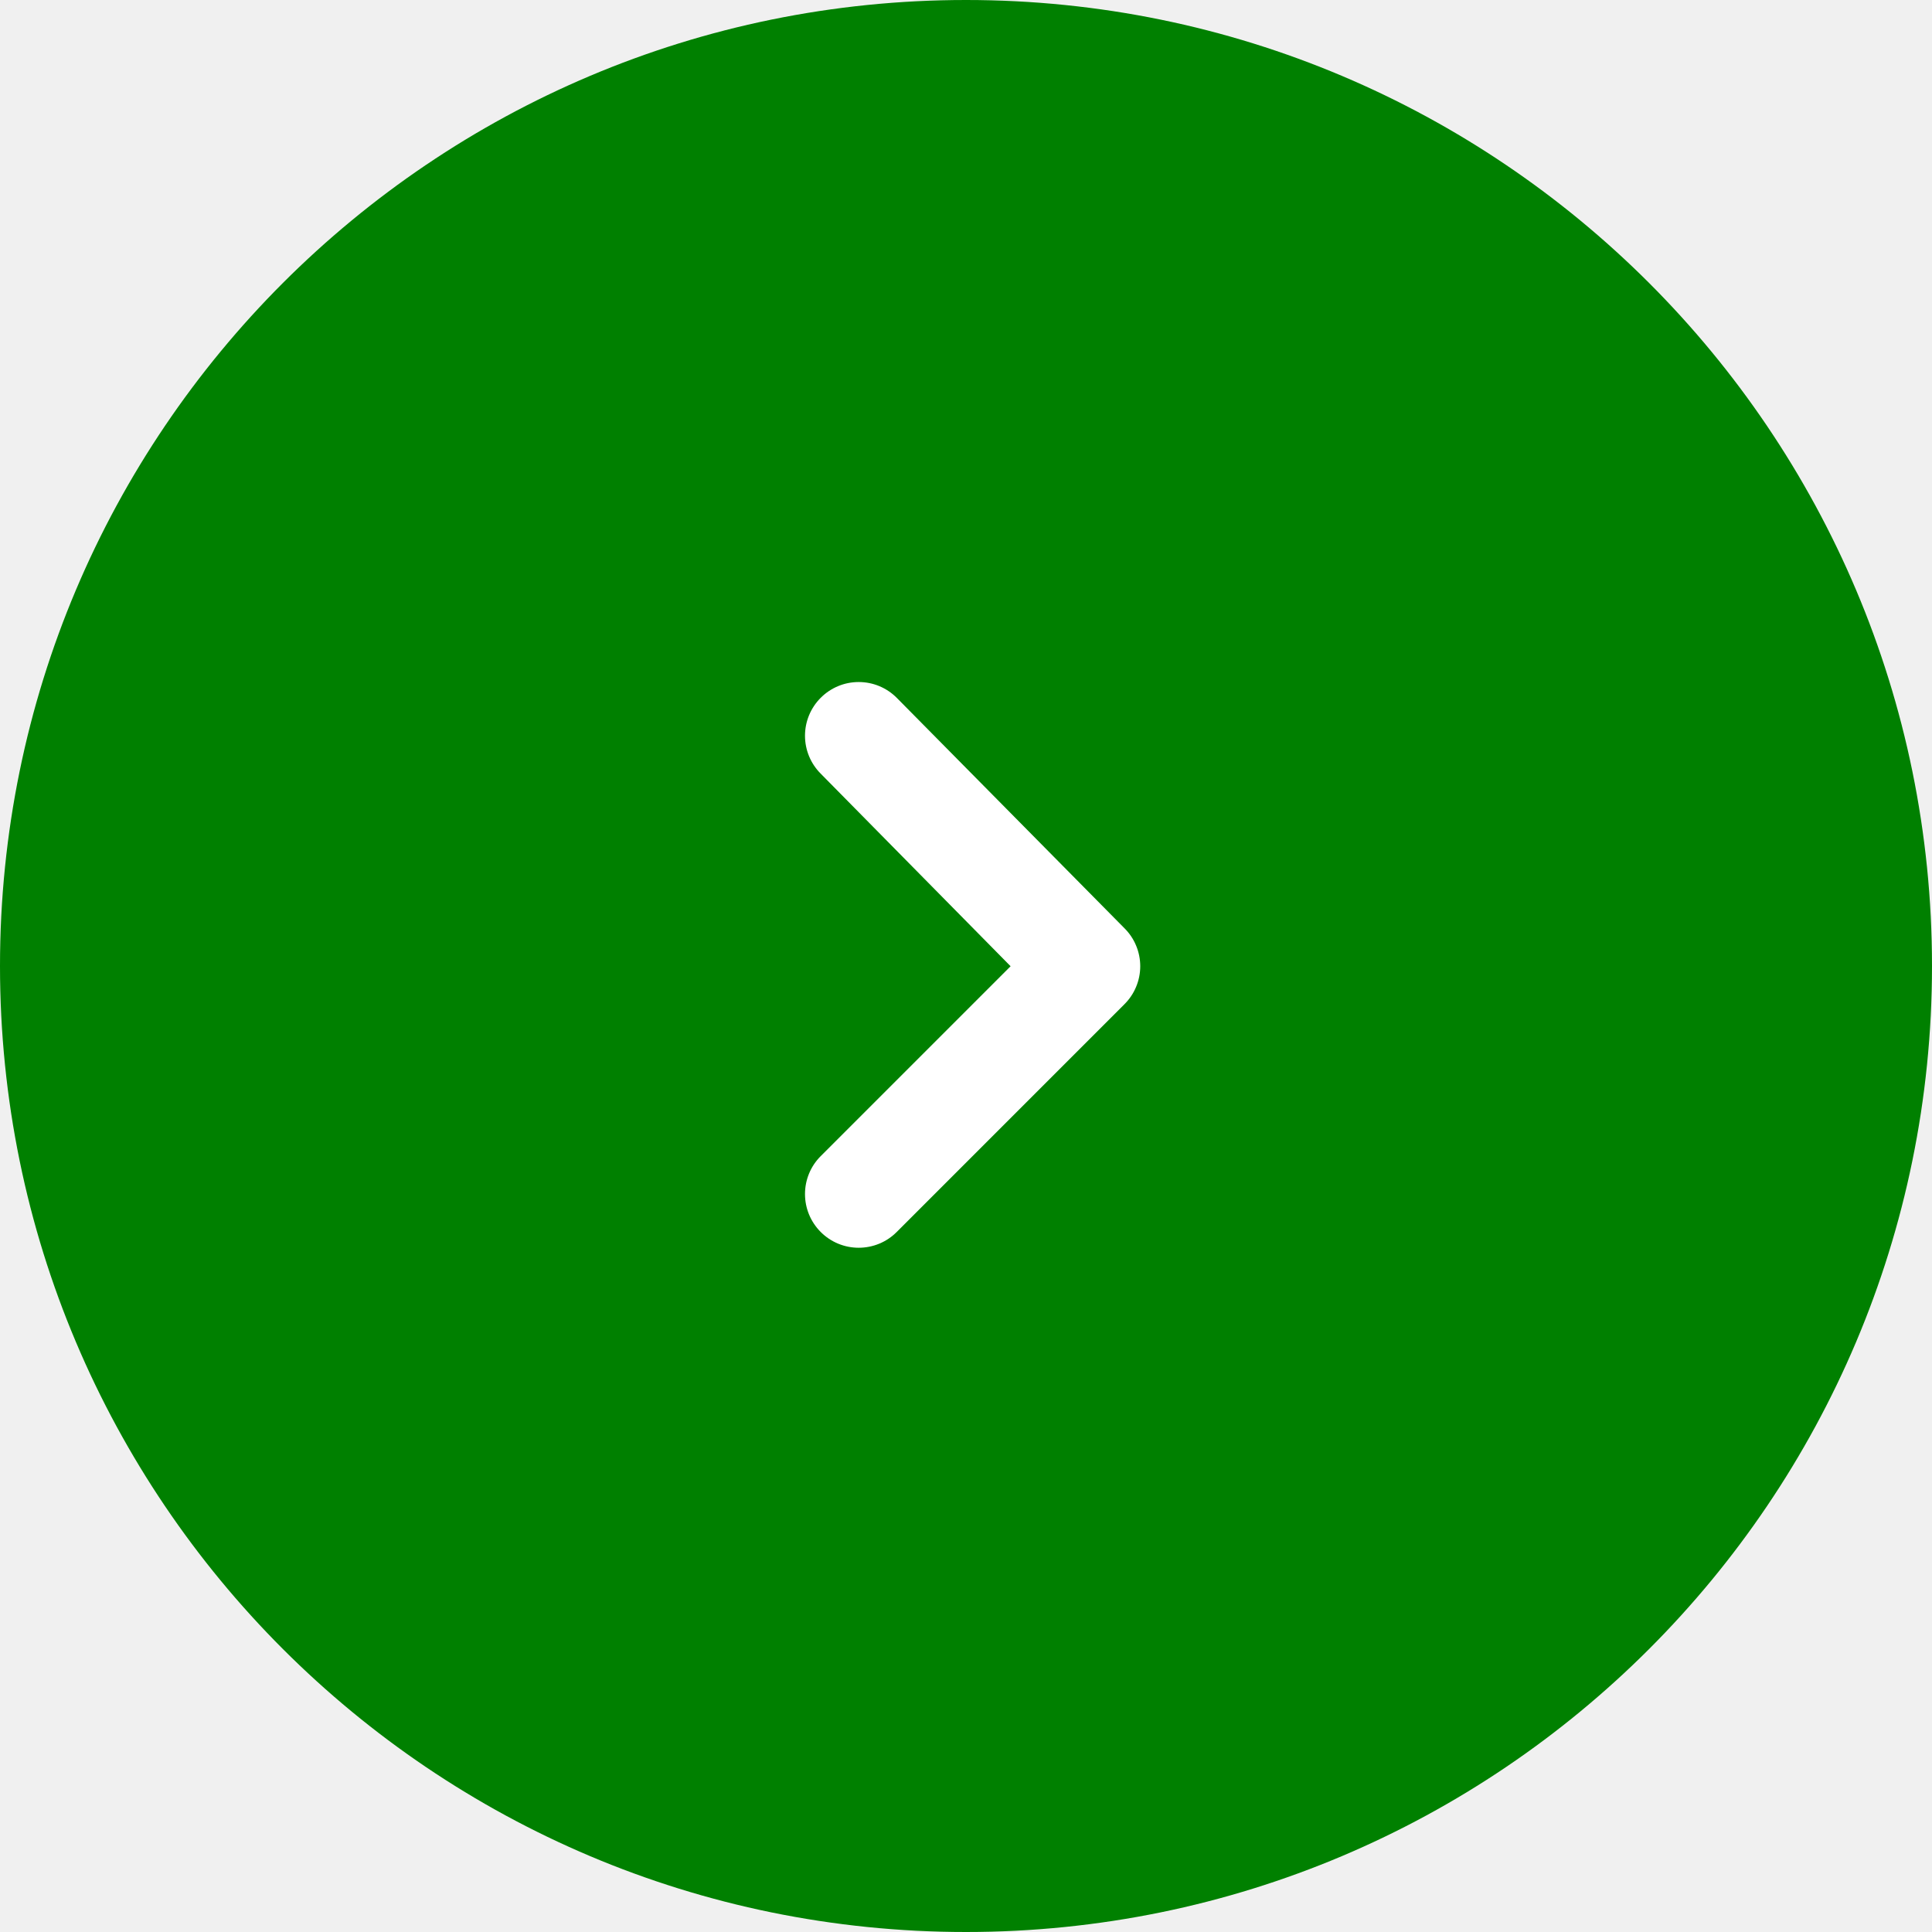
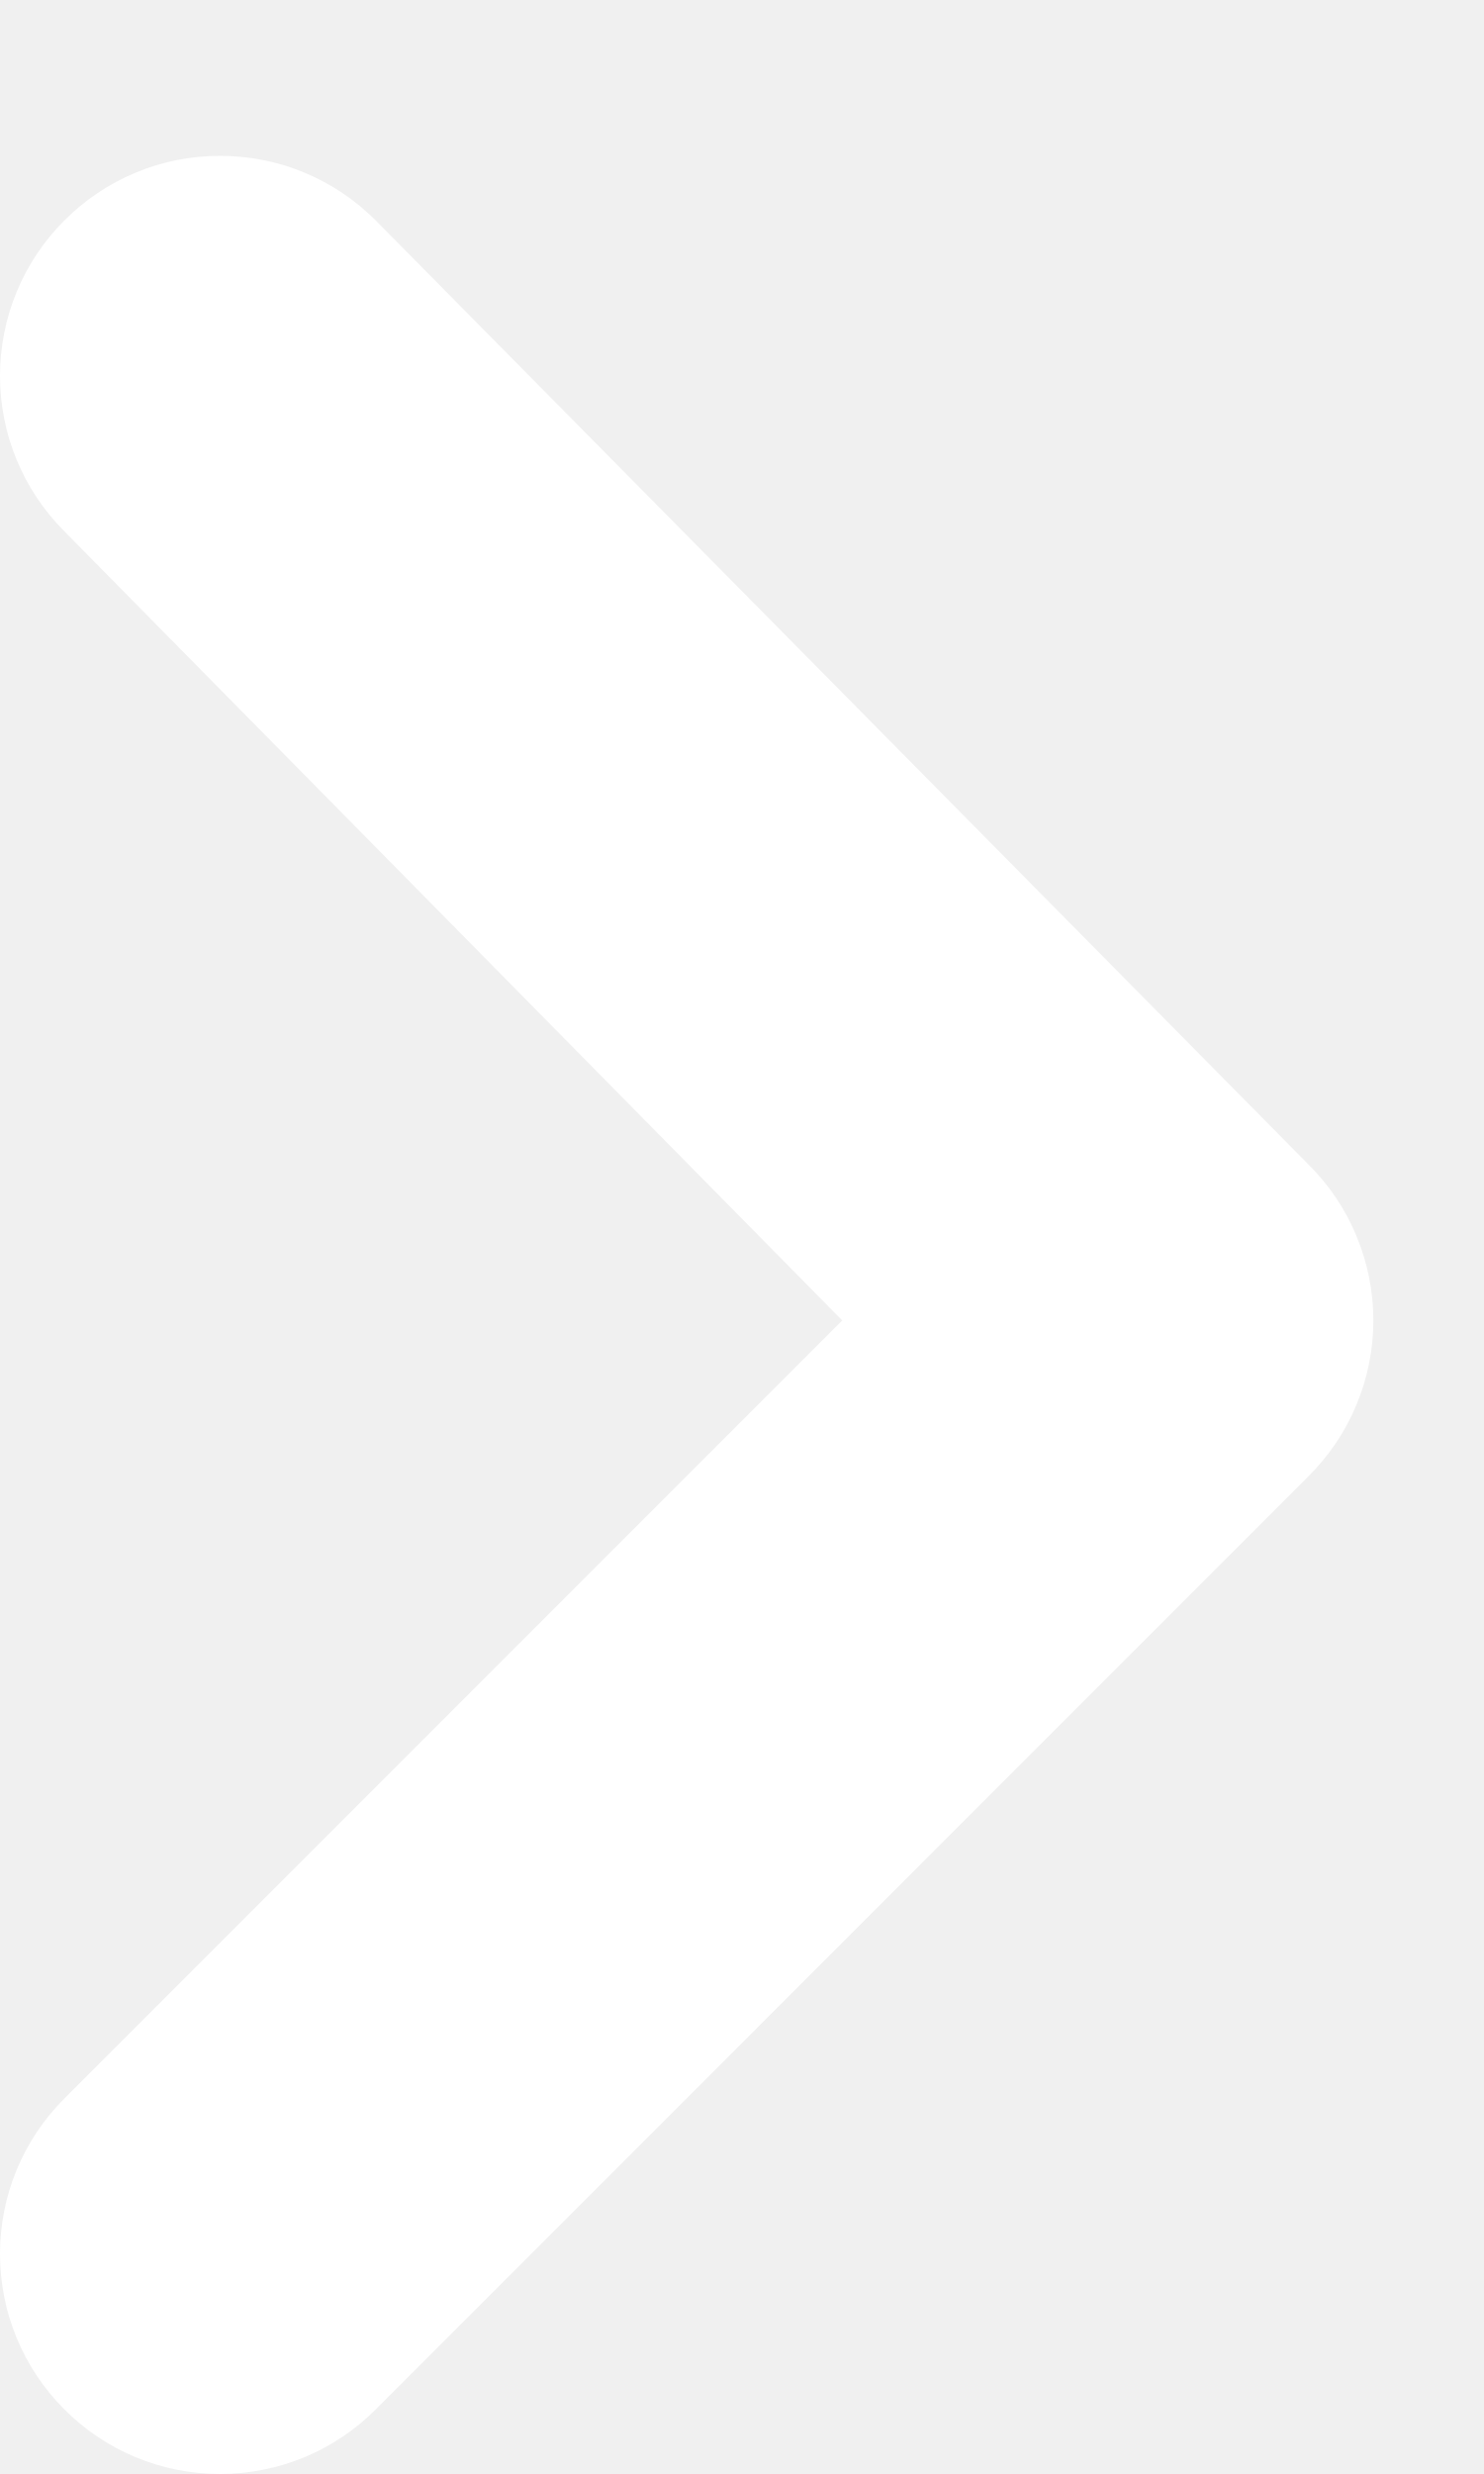
- <svg xmlns="http://www.w3.org/2000/svg" width="48" height="48" viewBox="0 0 48 48" fill="none">
-   <circle cx="24" cy="24" r="24" fill="#008000" />
-   <path d="M20.388 17.339C20.139 17.589 20 17.927 20 18.279C20 18.631 20.139 18.969 20.388 19.219L25.108 24.006L20.388 28.726C20.139 28.975 20 29.313 20 29.666C20 30.018 20.139 30.356 20.388 30.606C20.512 30.731 20.659 30.83 20.822 30.898C20.984 30.965 21.158 31 21.334 31C21.51 31 21.685 30.965 21.847 30.898C22.01 30.83 22.157 30.731 22.281 30.606L27.934 24.952C28.059 24.828 28.159 24.681 28.226 24.518C28.294 24.356 28.329 24.182 28.329 24.006C28.329 23.83 28.294 23.655 28.226 23.493C28.159 23.33 28.059 23.183 27.934 23.059L22.281 17.339C22.157 17.214 22.01 17.115 21.847 17.047C21.685 16.979 21.51 16.945 21.334 16.945C21.158 16.945 20.984 16.979 20.822 17.047C20.659 17.115 20.512 17.214 20.388 17.339Z" fill="white" />
+ <svg xmlns="http://www.w3.org/2000/svg" width="9" height="15" viewBox="0 0 9 15" fill="none">
+   <path d="M0.388 1.339C0.139 1.589 -5.71453e-07 1.927 -5.56055e-07 2.279C-5.40658e-07 2.631 0.139 2.969 0.388 3.219L5.108 8.006L0.388 12.726C0.139 12.975 -7.37256e-08 13.313 -5.83284e-08 13.666C-4.29311e-08 14.018 0.139 14.356 0.388 14.606C0.512 14.731 0.659 14.83 0.822 14.898C0.984 14.965 1.158 15 1.334 15C1.51 15 1.685 14.965 1.847 14.898C2.01 14.83 2.157 14.731 2.281 14.606L7.934 8.952C8.059 8.828 8.159 8.681 8.226 8.518C8.294 8.356 8.329 8.182 8.329 8.006C8.329 7.83 8.294 7.655 8.226 7.493C8.159 7.33 8.059 7.183 7.934 7.059L2.281 1.339C2.157 1.214 2.01 1.115 1.847 1.047C1.685 0.979 1.51 0.945 1.334 0.945C1.158 0.945 0.984 0.979 0.822 1.047C0.659 1.115 0.512 1.214 0.388 1.339Z" fill="white" />
</svg>
